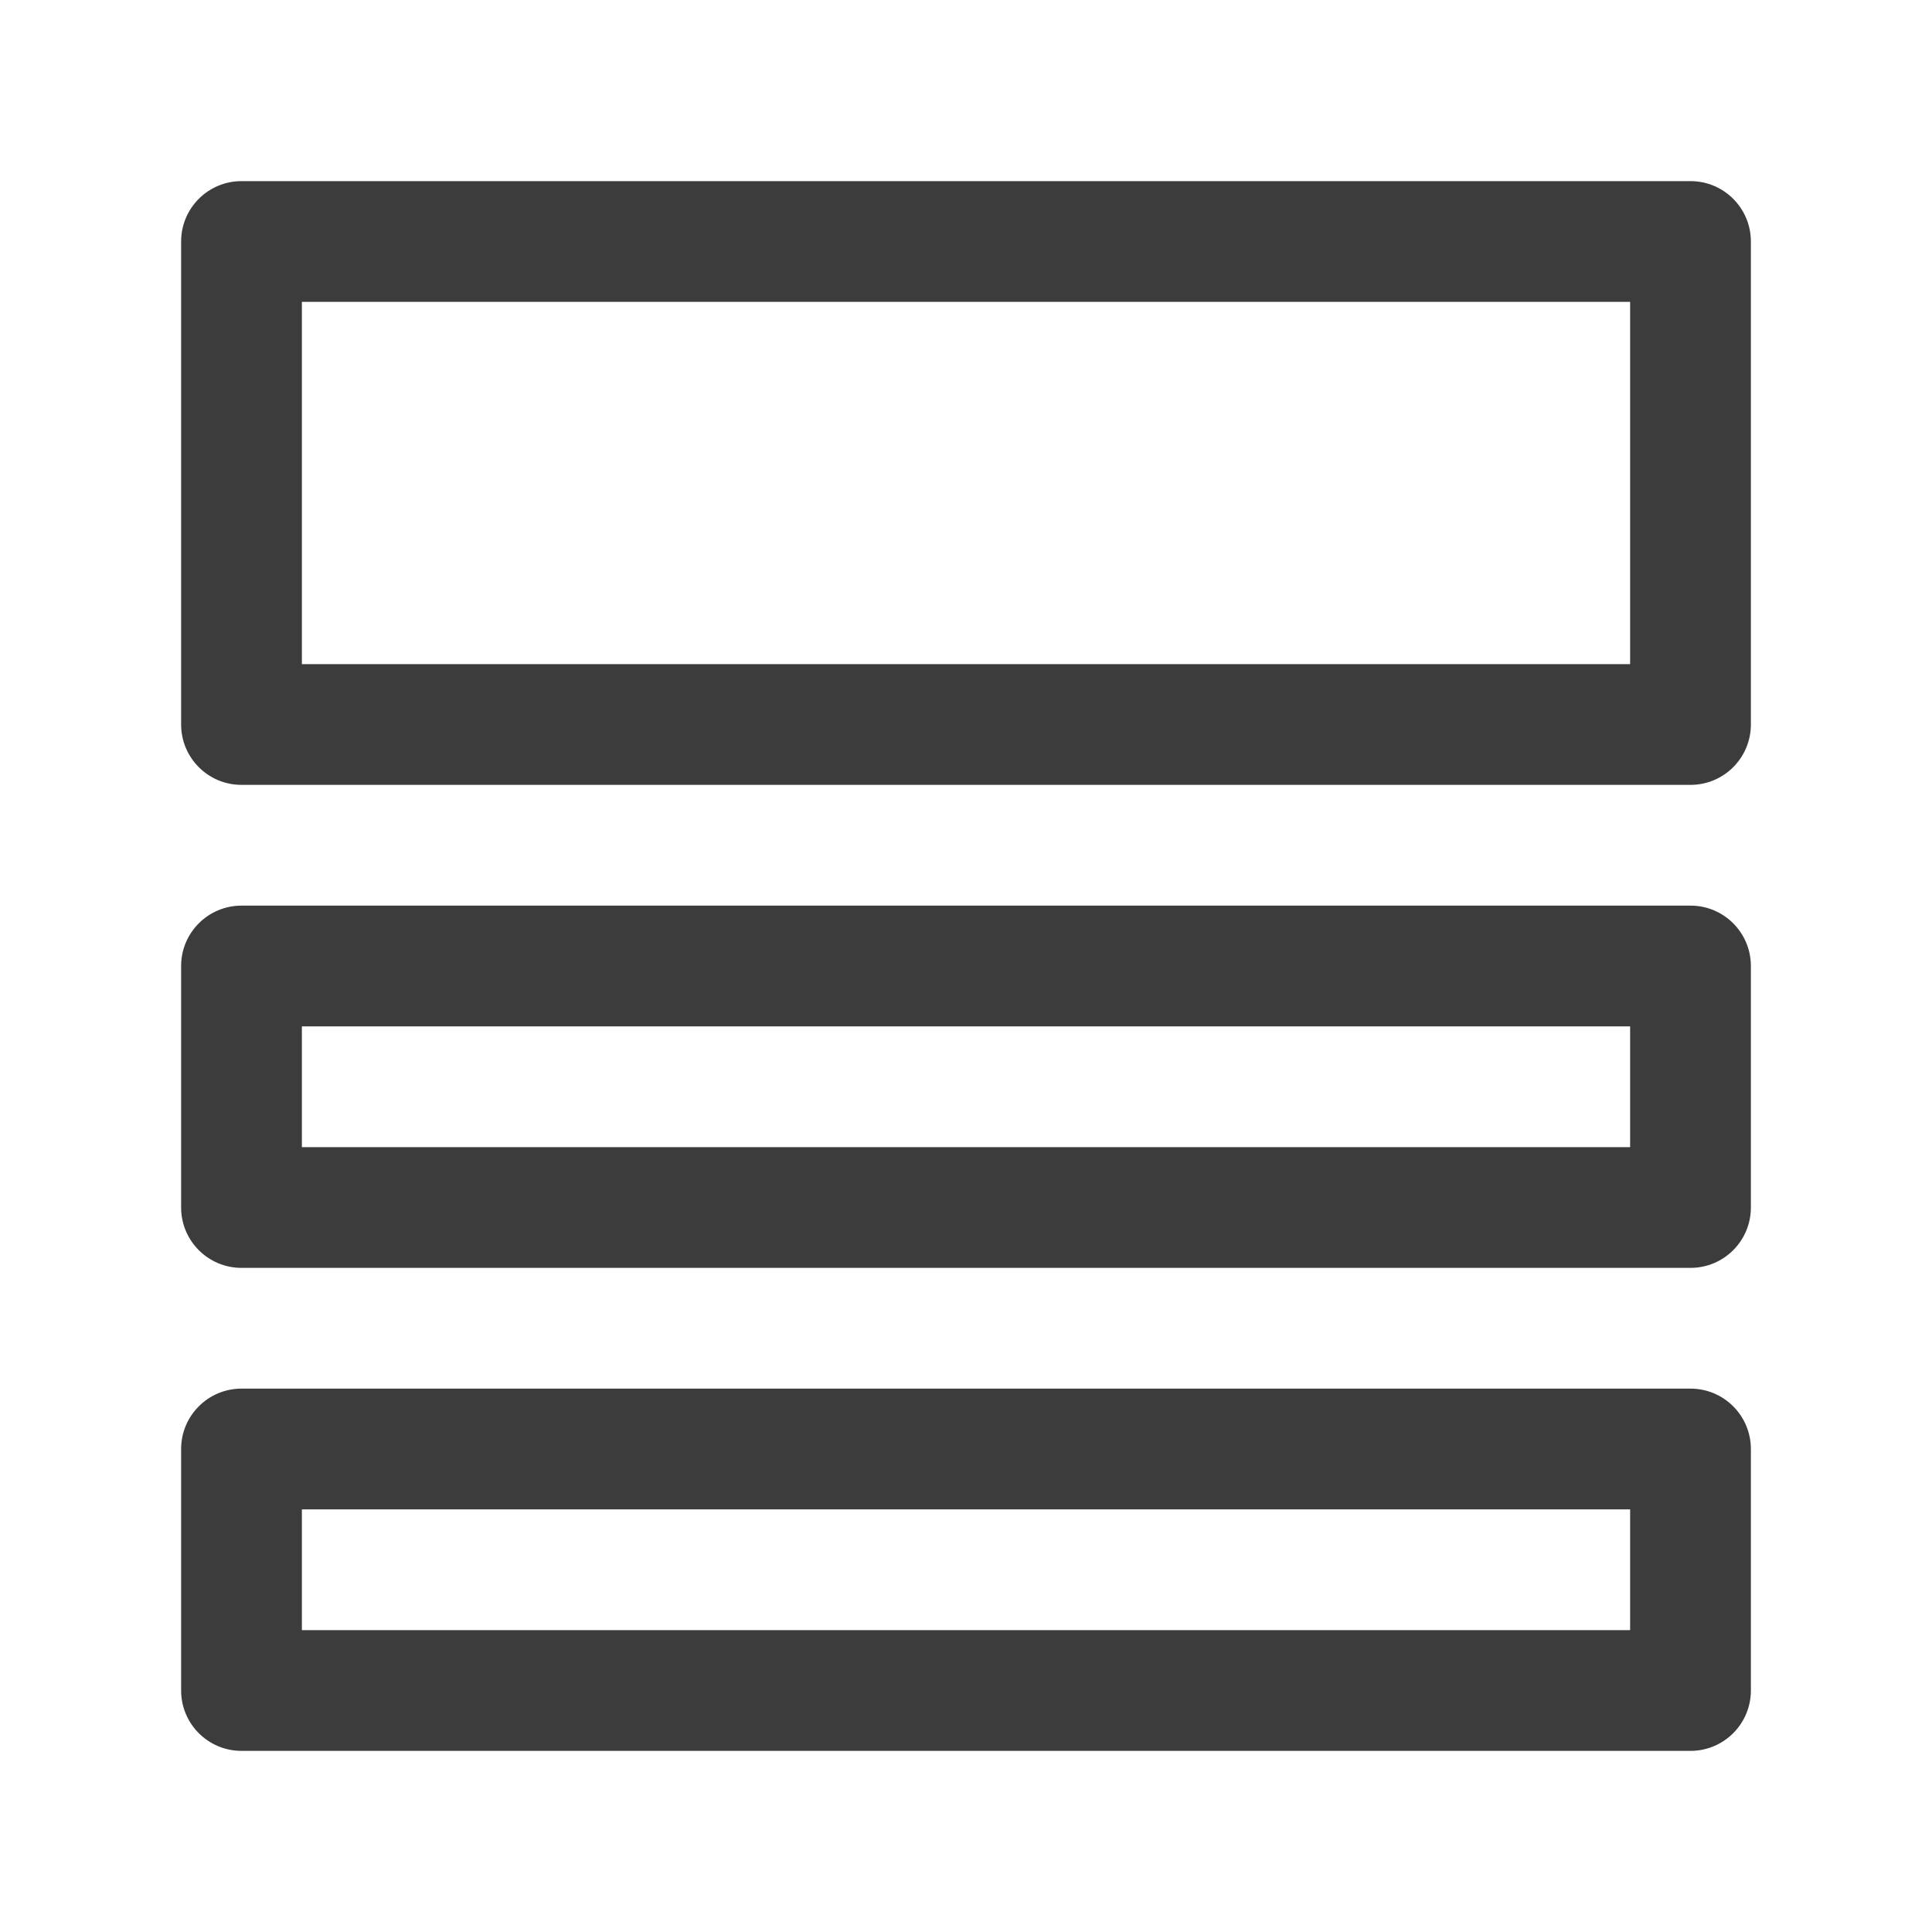
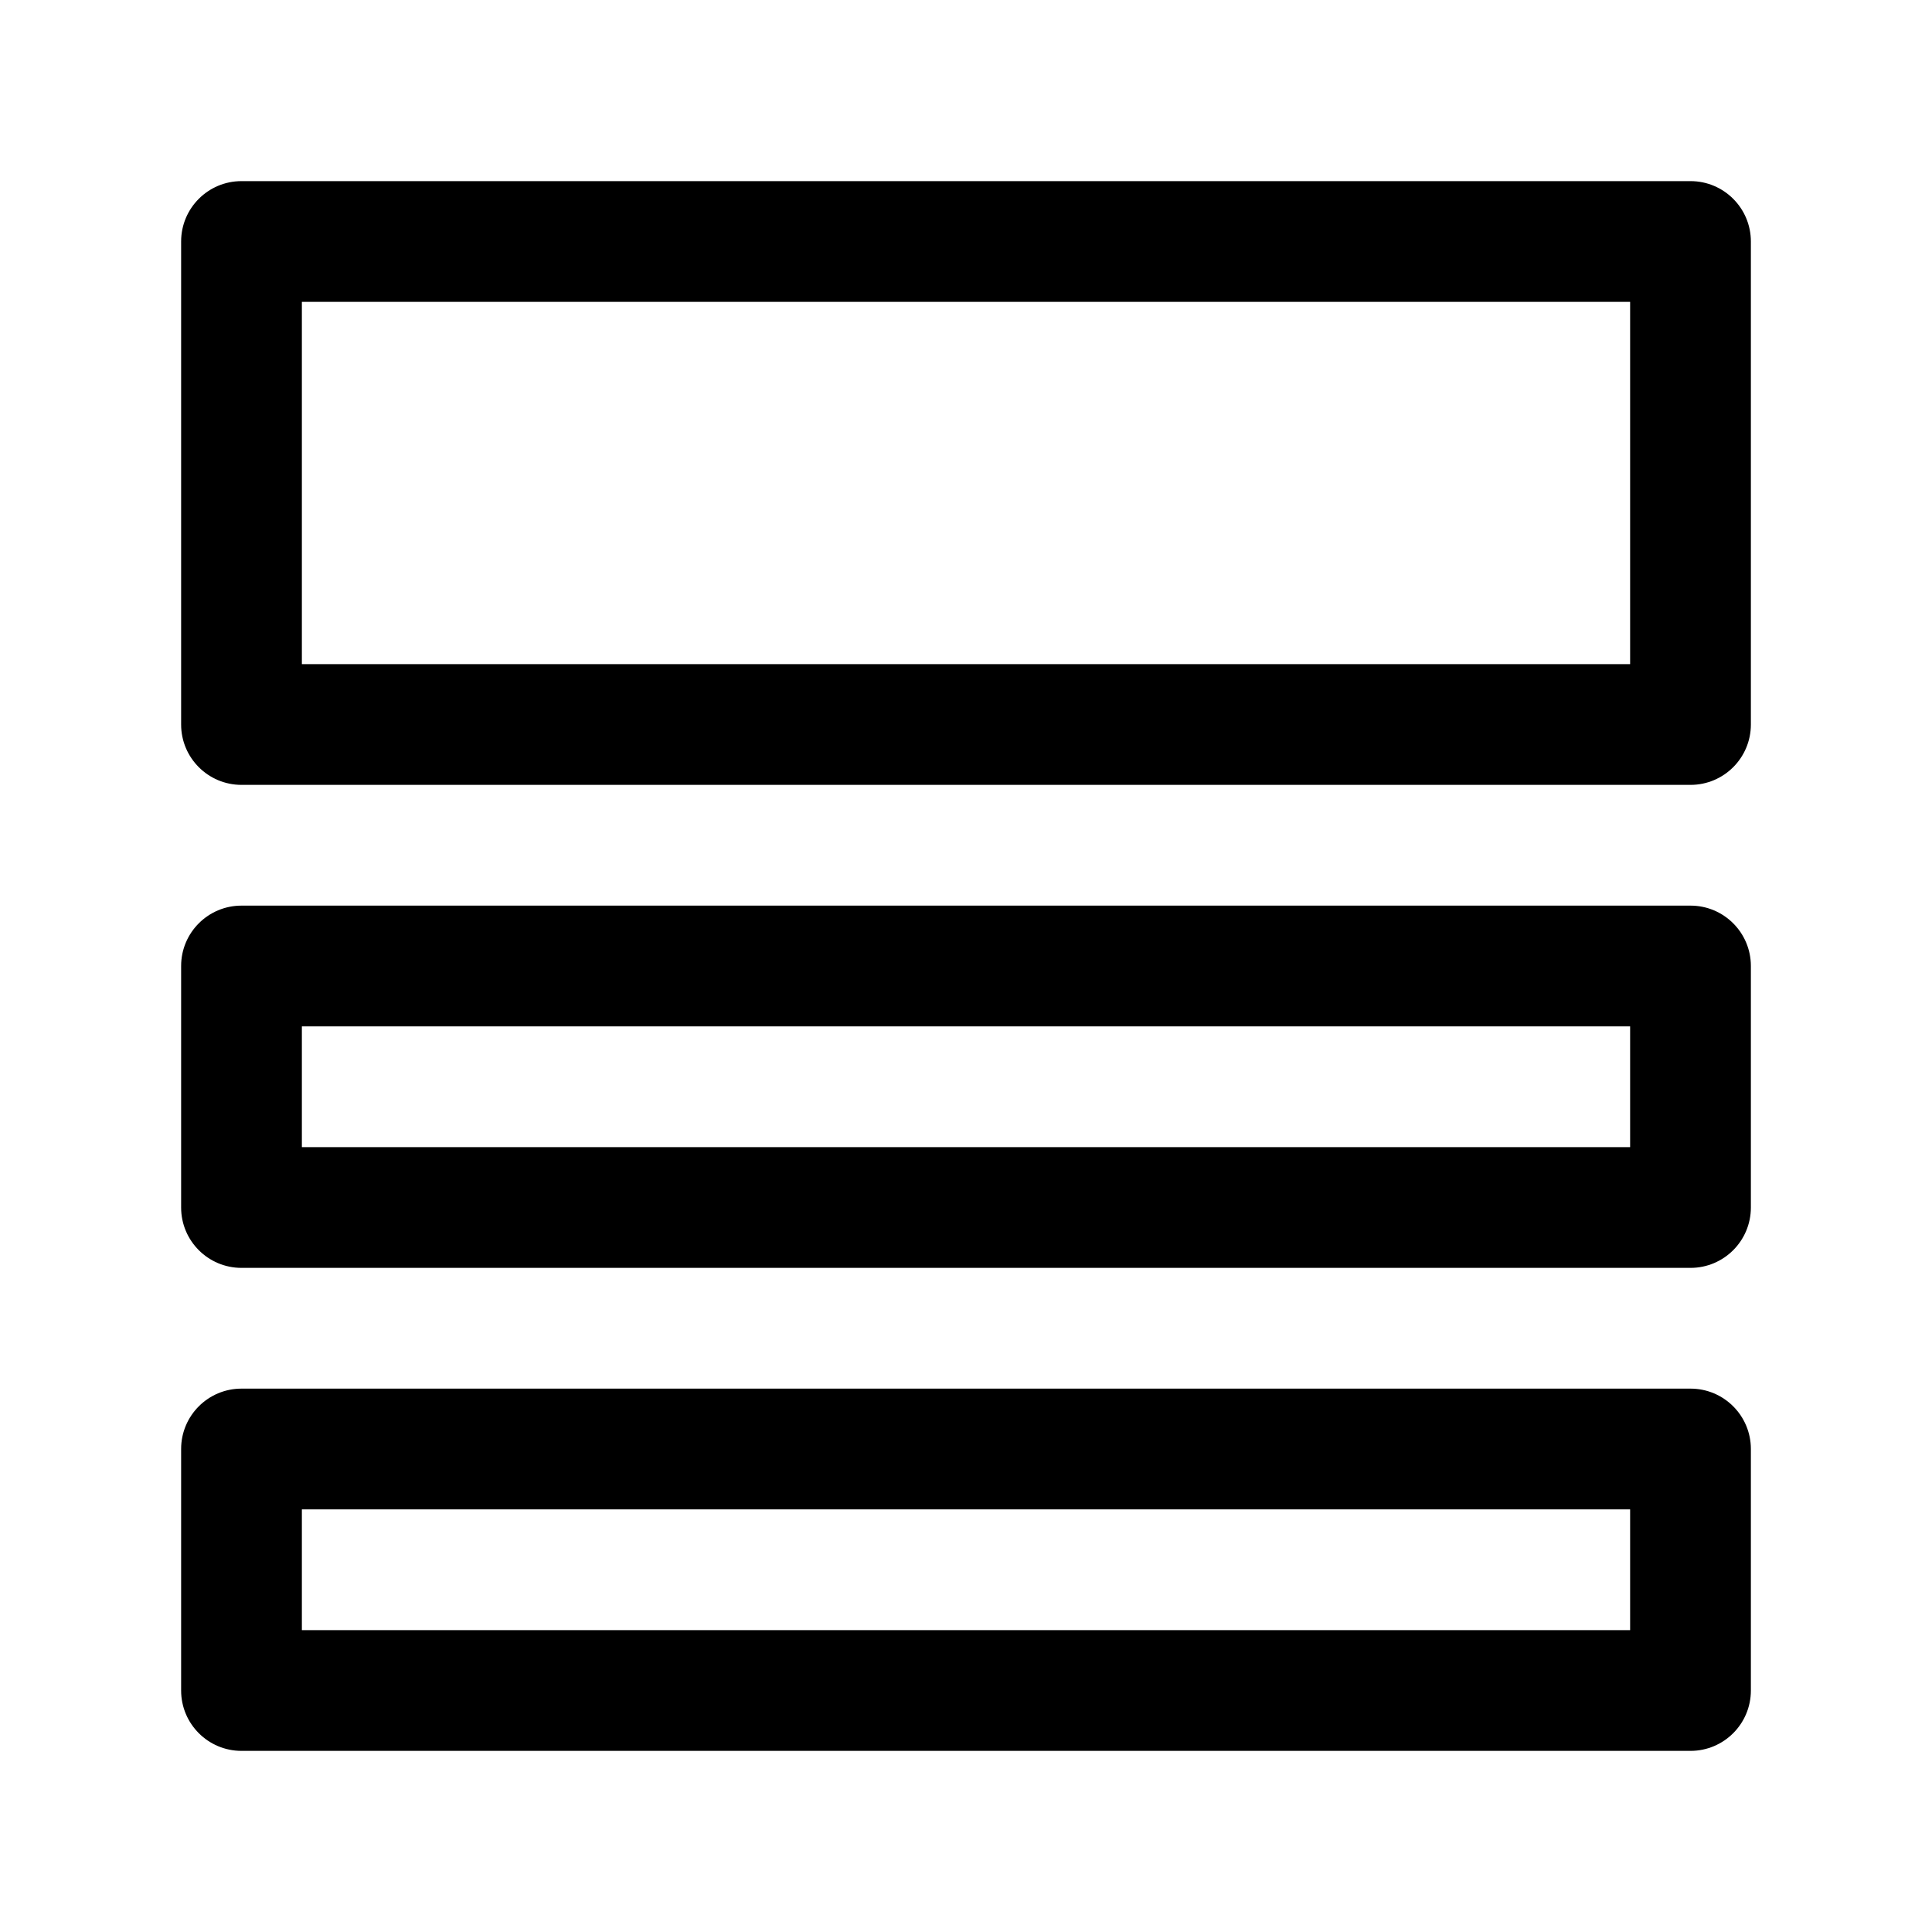
- <svg xmlns="http://www.w3.org/2000/svg" width="16" height="16" fill="none" viewBox="0 0 16 16">
-   <path fill="#3D3C3C" fill-rule="evenodd" d="M2.5 2.5v3h11v-3h-11Zm-.5-1a.5.5 0 0 0-.5.5v4a.5.5 0 0 0 .5.5h12a.5.5 0 0 0 .5-.5V2a.5.5 0 0 0-.5-.5H2Zm.5 7v1h11v-1h-11Zm-.5-1a.5.5 0 0 0-.5.5v2a.5.5 0 0 0 .5.5h12a.5.5 0 0 0 .5-.5V8a.5.5 0 0 0-.5-.5H2Zm.5 6v-1h11v1h-11Zm-1-1.5a.5.5 0 0 1 .5-.5h12a.5.5 0 0 1 .5.5v2a.5.5 0 0 1-.5.5H2a.5.5 0 0 1-.5-.5v-2Z" clip-rule="evenodd" />
+ <svg xmlns="http://www.w3.org/2000/svg" width="16" height="16" fill="currentColor" viewBox="0 0 16 16">
+   <path fill-rule="evenodd" d="M2.5 2.5v3h11v-3h-11Zm-.5-1a.5.5 0 0 0-.5.5v4a.5.5 0 0 0 .5.5h12a.5.5 0 0 0 .5-.5V2a.5.5 0 0 0-.5-.5H2Zm.5 7v1h11v-1h-11Zm-.5-1a.5.5 0 0 0-.5.5v2a.5.5 0 0 0 .5.5h12a.5.5 0 0 0 .5-.5V8a.5.5 0 0 0-.5-.5H2Zm.5 6v-1h11v1h-11Zm-1-1.5a.5.5 0 0 1 .5-.5h12a.5.5 0 0 1 .5.5v2a.5.5 0 0 1-.5.5H2a.5.5 0 0 1-.5-.5v-2Z" clip-rule="evenodd" />
</svg>
